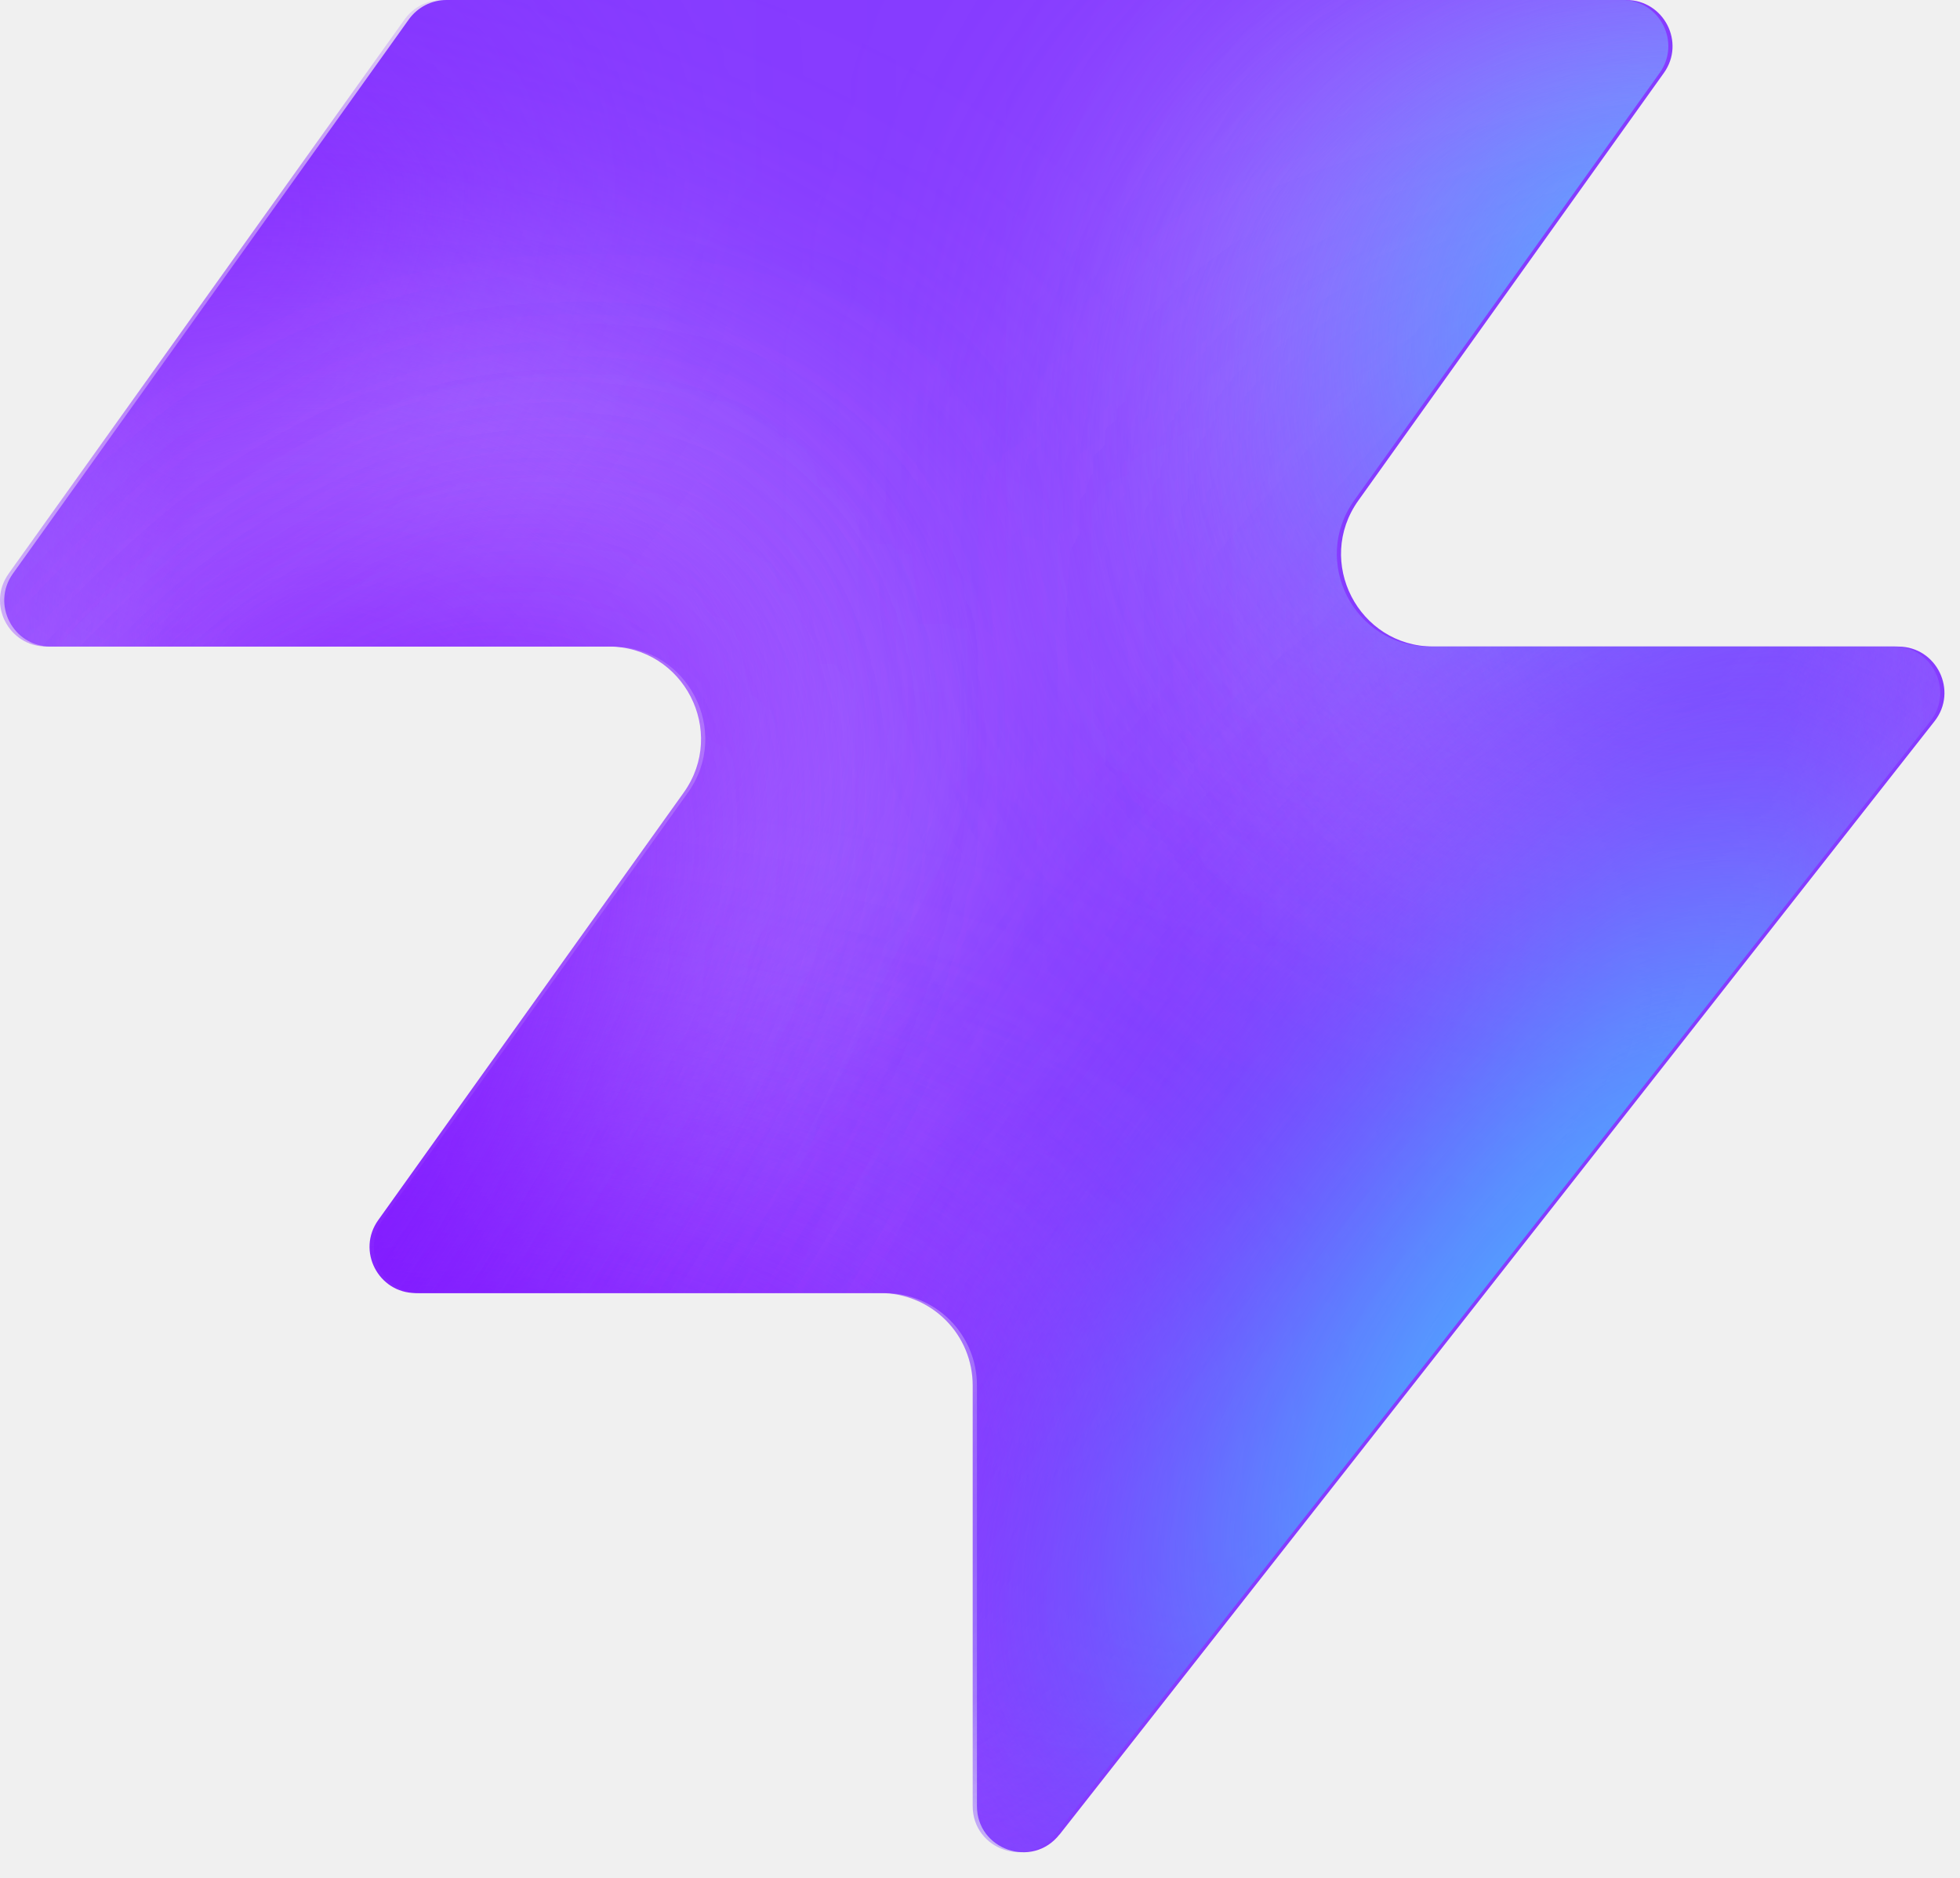
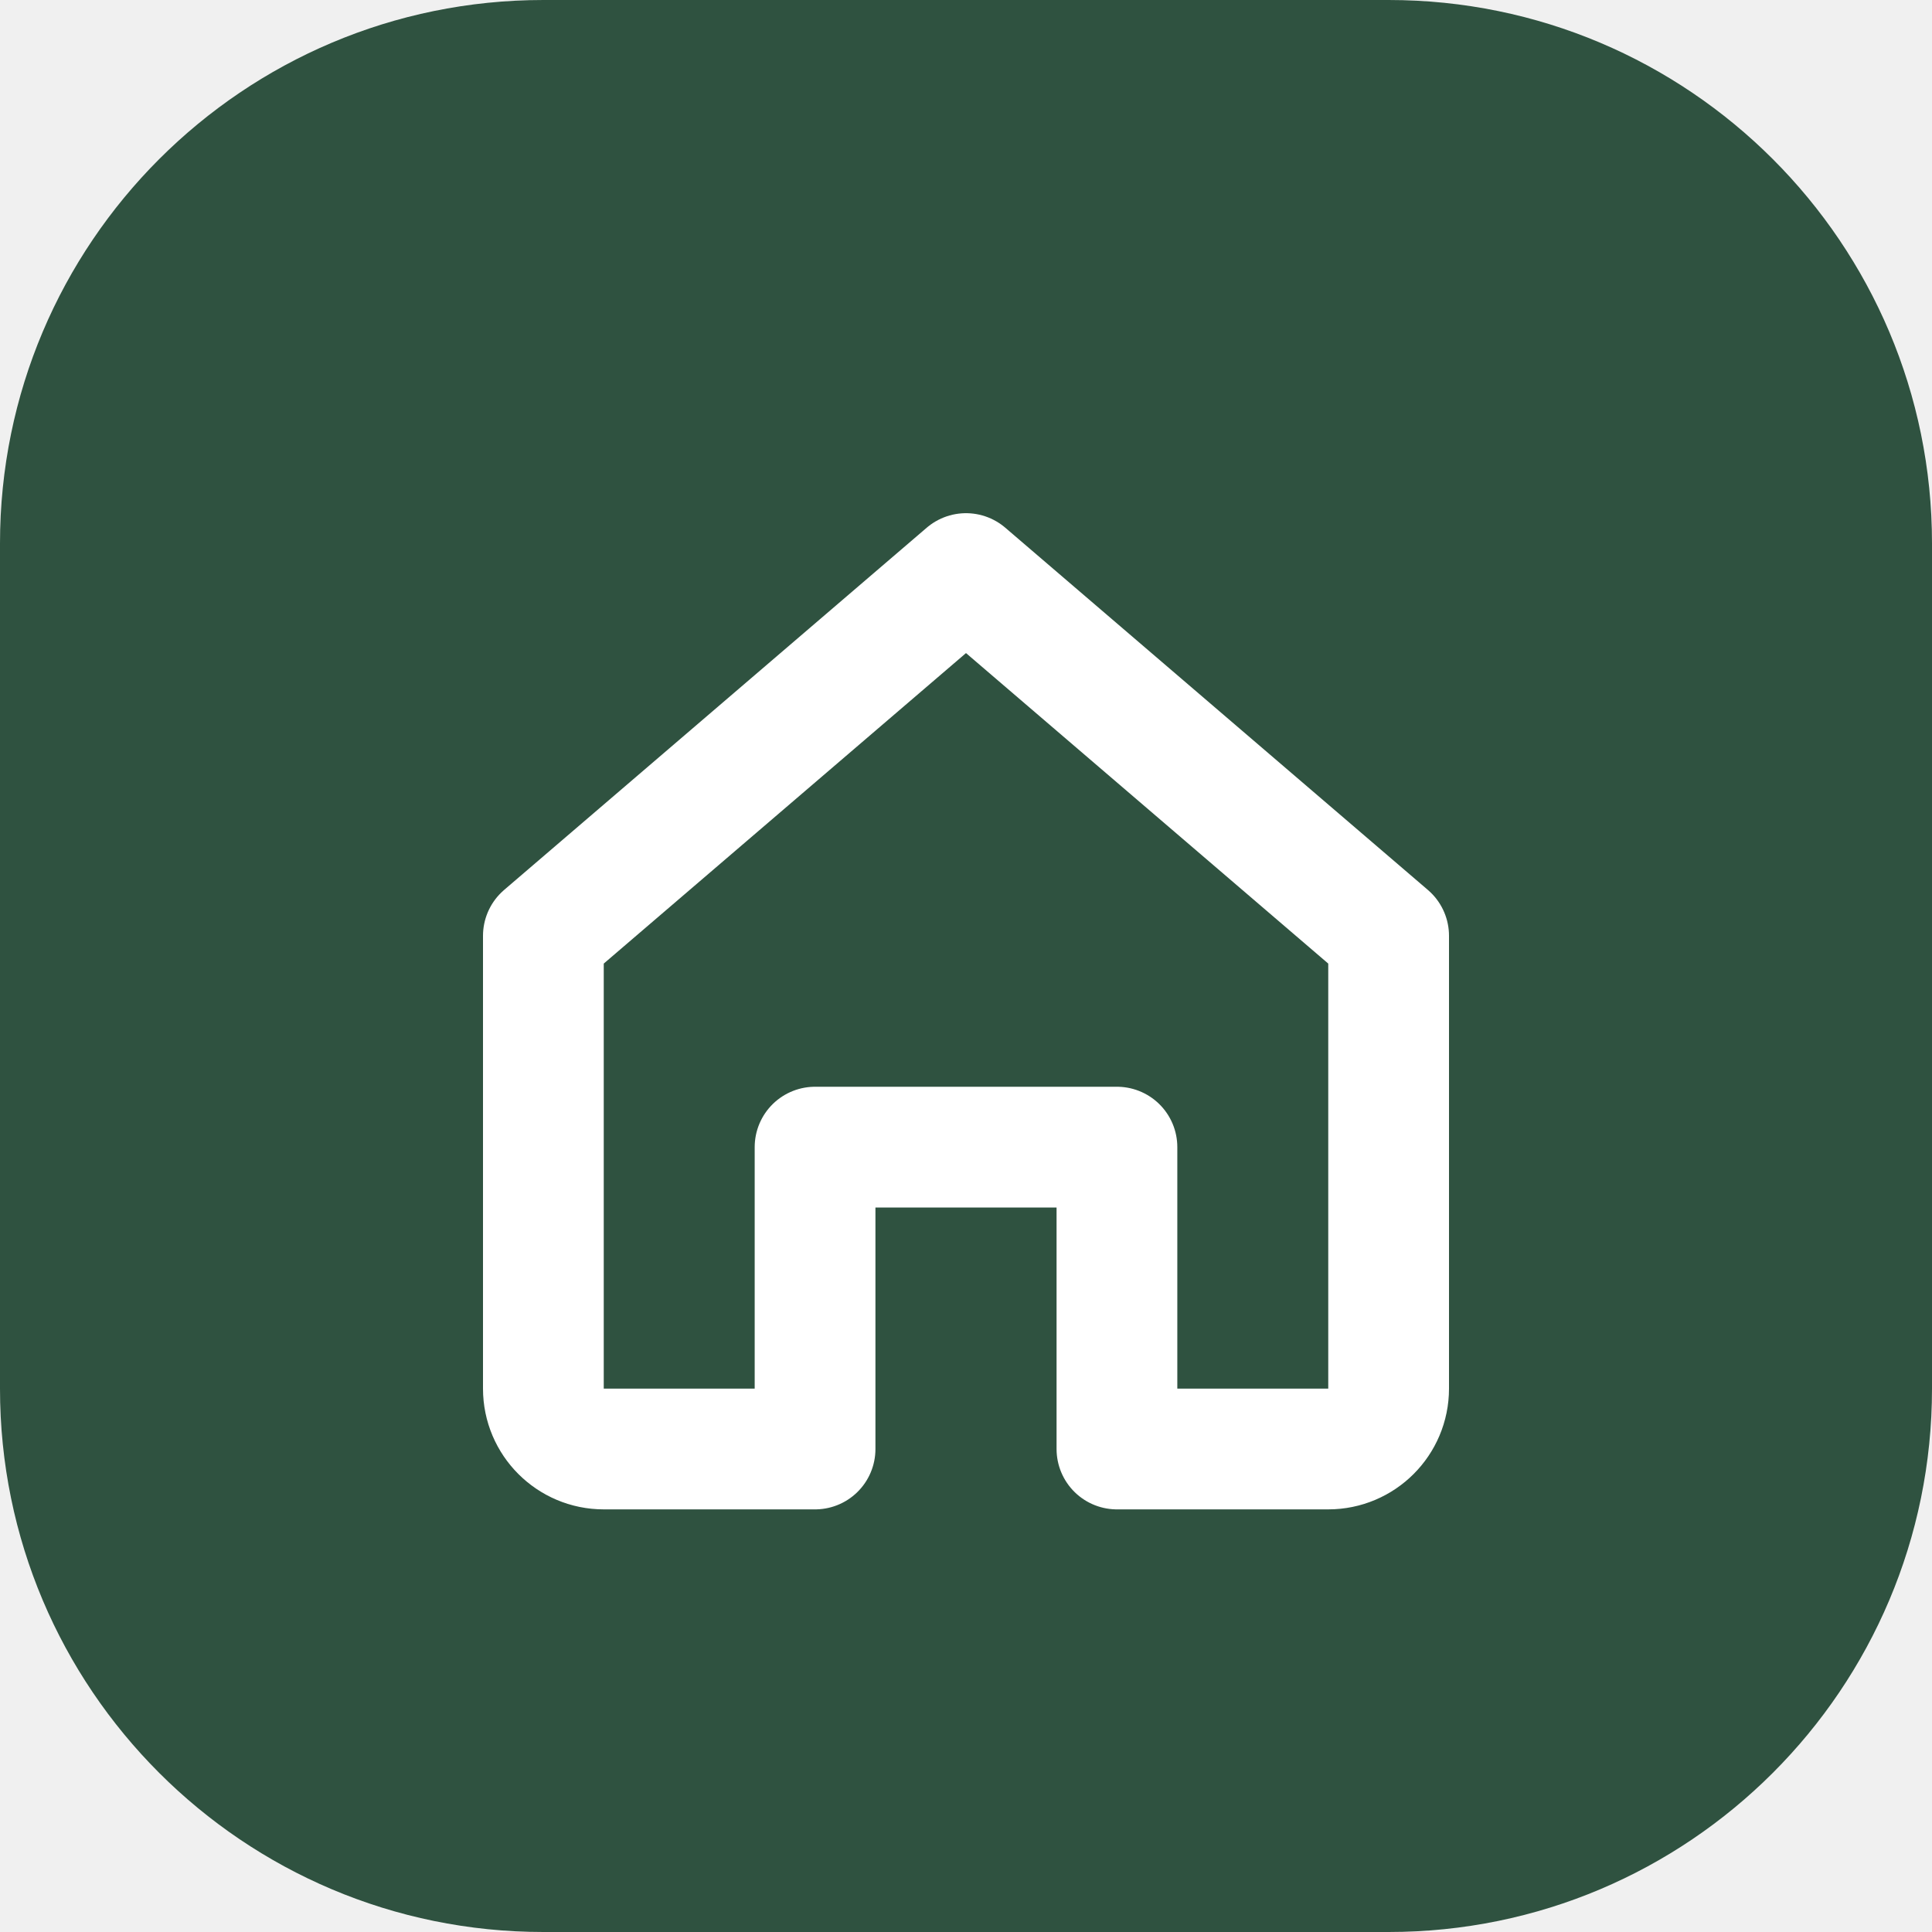
- <svg xmlns="http://www.w3.org/2000/svg" width="48" height="46" fill="none" viewBox="0 0 48 46">
-   <path fill="#863bff" d="M25.946 44.938c-.664.845-2.021.375-2.021-.698V33.937a2.26 2.26 0 0 0-2.262-2.262H10.287c-.92 0-1.456-1.04-.92-1.788l7.48-10.471c1.07-1.497 0-3.578-1.842-3.578H1.237c-.92 0-1.456-1.04-.92-1.788L10.013.474c.214-.297.556-.474.92-.474h28.894c.92 0 1.456 1.04.92 1.788l-7.48 10.471c-1.07 1.498 0 3.579 1.842 3.579h11.377c.943 0 1.473 1.088.89 1.83L25.947 44.94z" style="fill:#863bff;fill:color(display-p3 .525 .23 1);fill-opacity:1" />
-   <mask id="a" width="48" height="46" x="0" y="0" maskUnits="userSpaceOnUse" style="mask-type:alpha">
-     <path fill="#000" d="M25.842 44.938c-.664.844-2.021.375-2.021-.698V33.937a2.26 2.26 0 0 0-2.262-2.262H10.183c-.92 0-1.456-1.04-.92-1.788l7.48-10.471c1.07-1.498 0-3.579-1.842-3.579H1.133c-.92 0-1.456-1.04-.92-1.787L9.91.473c.214-.297.556-.474.92-.474h28.894c.92 0 1.456 1.04.92 1.788l-7.48 10.471c-1.07 1.498 0 3.578 1.842 3.578h11.377c.943 0 1.473 1.088.89 1.832L25.843 44.94z" style="fill:#000;fill-opacity:1" />
-   </mask>
-   <g mask="url(#a)">
-     <g filter="url(#b)">
-       <ellipse cx="5.508" cy="14.704" fill="#ede6ff" rx="5.508" ry="14.704" style="fill:#ede6ff;fill:color(display-p3 .927 .903 1);fill-opacity:1" transform="matrix(.00324 1 1 -.00324 -4.47 31.516)" />
-     </g>
-     <g filter="url(#c)">
-       <ellipse cx="10.399" cy="29.851" fill="#ede6ff" rx="10.399" ry="29.851" style="fill:#ede6ff;fill:color(display-p3 .927 .903 1);fill-opacity:1" transform="matrix(.00324 1 1 -.00324 -39.328 7.883)" />
-     </g>
-     <g filter="url(#d)">
-       <ellipse cx="5.508" cy="30.487" fill="#7e14ff" rx="5.508" ry="30.487" style="fill:#7e14ff;fill:color(display-p3 .492 .077 1);fill-opacity:1" transform="rotate(89.814 -25.913 -14.639)scale(1 -1)" />
-     </g>
-     <g filter="url(#e)">
-       <ellipse cx="5.508" cy="30.599" fill="#7e14ff" rx="5.508" ry="30.599" style="fill:#7e14ff;fill:color(display-p3 .492 .077 1);fill-opacity:1" transform="rotate(89.814 -32.644 -3.334)scale(1 -1)" />
-     </g>
-     <g filter="url(#f)">
-       <ellipse cx="5.508" cy="30.599" fill="#7e14ff" rx="5.508" ry="30.599" style="fill:#7e14ff;fill:color(display-p3 .492 .077 1);fill-opacity:1" transform="matrix(.00324 1 1 -.00324 -34.34 30.47)" />
-     </g>
-     <g filter="url(#g)">
-       <ellipse cx="14.072" cy="22.078" fill="#ede6ff" rx="14.072" ry="22.078" style="fill:#ede6ff;fill:color(display-p3 .927 .903 1);fill-opacity:1" transform="rotate(93.35 24.506 48.493)scale(-1 1)" />
-     </g>
-     <g filter="url(#h)">
-       <ellipse cx="3.47" cy="21.501" fill="#7e14ff" rx="3.47" ry="21.501" style="fill:#7e14ff;fill:color(display-p3 .492 .077 1);fill-opacity:1" transform="rotate(89.009 28.708 47.59)scale(-1 1)" />
-     </g>
-     <g filter="url(#i)">
-       <ellipse cx="3.47" cy="21.501" fill="#7e14ff" rx="3.47" ry="21.501" style="fill:#7e14ff;fill:color(display-p3 .492 .077 1);fill-opacity:1" transform="rotate(89.009 28.708 47.59)scale(-1 1)" />
-     </g>
-     <g filter="url(#j)">
-       <ellipse cx=".387" cy="8.972" fill="#7e14ff" rx="4.407" ry="29.108" style="fill:#7e14ff;fill:color(display-p3 .492 .077 1);fill-opacity:1" transform="rotate(39.51 .387 8.972)" />
-     </g>
-     <g filter="url(#k)">
-       <ellipse cx="47.523" cy="-6.092" fill="#7e14ff" rx="4.407" ry="29.108" style="fill:#7e14ff;fill:color(display-p3 .492 .077 1);fill-opacity:1" transform="rotate(37.892 47.523 -6.092)" />
-     </g>
-     <g filter="url(#l)">
-       <ellipse cx="41.412" cy="6.333" fill="#47bfff" rx="5.971" ry="9.665" style="fill:#47bfff;fill:color(display-p3 .28 .748 1);fill-opacity:1" transform="rotate(37.892 41.412 6.333)" />
-     </g>
-     <g filter="url(#m)">
-       <ellipse cx="-1.879" cy="38.332" fill="#7e14ff" rx="4.407" ry="29.108" style="fill:#7e14ff;fill:color(display-p3 .492 .077 1);fill-opacity:1" transform="rotate(37.892 -1.88 38.332)" />
-     </g>
-     <g filter="url(#n)">
-       <ellipse cx="-1.879" cy="38.332" fill="#7e14ff" rx="4.407" ry="29.108" style="fill:#7e14ff;fill:color(display-p3 .492 .077 1);fill-opacity:1" transform="rotate(37.892 -1.88 38.332)" />
-     </g>
-     <g filter="url(#o)">
-       <ellipse cx="35.651" cy="29.907" fill="#7e14ff" rx="4.407" ry="29.108" style="fill:#7e14ff;fill:color(display-p3 .492 .077 1);fill-opacity:1" transform="rotate(37.892 35.651 29.907)" />
-     </g>
-     <g filter="url(#p)">
-       <ellipse cx="38.418" cy="32.4" fill="#47bfff" rx="5.971" ry="15.297" style="fill:#47bfff;fill:color(display-p3 .28 .748 1);fill-opacity:1" transform="rotate(37.892 38.418 32.4)" />
-     </g>
-   </g>
-   <defs>
-     <filter id="b" width="60.045" height="41.654" x="-19.77" y="16.149" color-interpolation-filters="sRGB" filterUnits="userSpaceOnUse">
-       <feFlood flood-opacity="0" result="BackgroundImageFix" />
-       <feBlend in="SourceGraphic" in2="BackgroundImageFix" result="shape" />
-       <feGaussianBlur result="effect1_foregroundBlur_2002_17158" stdDeviation="7.659" />
-     </filter>
-     <filter id="c" width="90.34" height="51.437" x="-54.613" y="-7.533" color-interpolation-filters="sRGB" filterUnits="userSpaceOnUse">
-       <feFlood flood-opacity="0" result="BackgroundImageFix" />
-       <feBlend in="SourceGraphic" in2="BackgroundImageFix" result="shape" />
-       <feGaussianBlur result="effect1_foregroundBlur_2002_17158" stdDeviation="7.659" />
-     </filter>
-     <filter id="d" width="79.355" height="29.4" x="-49.64" y="2.03" color-interpolation-filters="sRGB" filterUnits="userSpaceOnUse">
-       <feFlood flood-opacity="0" result="BackgroundImageFix" />
-       <feBlend in="SourceGraphic" in2="BackgroundImageFix" result="shape" />
-       <feGaussianBlur result="effect1_foregroundBlur_2002_17158" stdDeviation="4.596" />
-     </filter>
-     <filter id="e" width="79.579" height="29.4" x="-45.045" y="20.029" color-interpolation-filters="sRGB" filterUnits="userSpaceOnUse">
-       <feFlood flood-opacity="0" result="BackgroundImageFix" />
-       <feBlend in="SourceGraphic" in2="BackgroundImageFix" result="shape" />
-       <feGaussianBlur result="effect1_foregroundBlur_2002_17158" stdDeviation="4.596" />
-     </filter>
-     <filter id="f" width="79.579" height="29.4" x="-43.513" y="21.178" color-interpolation-filters="sRGB" filterUnits="userSpaceOnUse">
-       <feFlood flood-opacity="0" result="BackgroundImageFix" />
-       <feBlend in="SourceGraphic" in2="BackgroundImageFix" result="shape" />
-       <feGaussianBlur result="effect1_foregroundBlur_2002_17158" stdDeviation="4.596" />
-     </filter>
-     <filter id="g" width="74.749" height="58.852" x="15.756" y="-17.901" color-interpolation-filters="sRGB" filterUnits="userSpaceOnUse">
-       <feFlood flood-opacity="0" result="BackgroundImageFix" />
-       <feBlend in="SourceGraphic" in2="BackgroundImageFix" result="shape" />
-       <feGaussianBlur result="effect1_foregroundBlur_2002_17158" stdDeviation="7.659" />
-     </filter>
-     <filter id="h" width="61.377" height="25.362" x="23.548" y="2.284" color-interpolation-filters="sRGB" filterUnits="userSpaceOnUse">
-       <feFlood flood-opacity="0" result="BackgroundImageFix" />
-       <feBlend in="SourceGraphic" in2="BackgroundImageFix" result="shape" />
-       <feGaussianBlur result="effect1_foregroundBlur_2002_17158" stdDeviation="4.596" />
-     </filter>
-     <filter id="i" width="61.377" height="25.362" x="23.548" y="2.284" color-interpolation-filters="sRGB" filterUnits="userSpaceOnUse">
-       <feFlood flood-opacity="0" result="BackgroundImageFix" />
-       <feBlend in="SourceGraphic" in2="BackgroundImageFix" result="shape" />
-       <feGaussianBlur result="effect1_foregroundBlur_2002_17158" stdDeviation="4.596" />
-     </filter>
-     <filter id="j" width="56.045" height="63.649" x="-27.636" y="-22.853" color-interpolation-filters="sRGB" filterUnits="userSpaceOnUse">
-       <feFlood flood-opacity="0" result="BackgroundImageFix" />
-       <feBlend in="SourceGraphic" in2="BackgroundImageFix" result="shape" />
-       <feGaussianBlur result="effect1_foregroundBlur_2002_17158" stdDeviation="4.596" />
-     </filter>
-     <filter id="k" width="54.814" height="64.646" x="20.116" y="-38.415" color-interpolation-filters="sRGB" filterUnits="userSpaceOnUse">
-       <feFlood flood-opacity="0" result="BackgroundImageFix" />
-       <feBlend in="SourceGraphic" in2="BackgroundImageFix" result="shape" />
-       <feGaussianBlur result="effect1_foregroundBlur_2002_17158" stdDeviation="4.596" />
-     </filter>
-     <filter id="l" width="33.541" height="35.313" x="24.641" y="-11.323" color-interpolation-filters="sRGB" filterUnits="userSpaceOnUse">
-       <feFlood flood-opacity="0" result="BackgroundImageFix" />
-       <feBlend in="SourceGraphic" in2="BackgroundImageFix" result="shape" />
-       <feGaussianBlur result="effect1_foregroundBlur_2002_17158" stdDeviation="4.596" />
-     </filter>
-     <filter id="m" width="54.814" height="64.646" x="-29.286" y="6.009" color-interpolation-filters="sRGB" filterUnits="userSpaceOnUse">
-       <feFlood flood-opacity="0" result="BackgroundImageFix" />
-       <feBlend in="SourceGraphic" in2="BackgroundImageFix" result="shape" />
-       <feGaussianBlur result="effect1_foregroundBlur_2002_17158" stdDeviation="4.596" />
-     </filter>
-     <filter id="n" width="54.814" height="64.646" x="-29.286" y="6.009" color-interpolation-filters="sRGB" filterUnits="userSpaceOnUse">
-       <feFlood flood-opacity="0" result="BackgroundImageFix" />
-       <feBlend in="SourceGraphic" in2="BackgroundImageFix" result="shape" />
-       <feGaussianBlur result="effect1_foregroundBlur_2002_17158" stdDeviation="4.596" />
-     </filter>
-     <filter id="o" width="54.814" height="64.646" x="8.244" y="-2.416" color-interpolation-filters="sRGB" filterUnits="userSpaceOnUse">
-       <feFlood flood-opacity="0" result="BackgroundImageFix" />
-       <feBlend in="SourceGraphic" in2="BackgroundImageFix" result="shape" />
-       <feGaussianBlur result="effect1_foregroundBlur_2002_17158" stdDeviation="4.596" />
-     </filter>
-     <filter id="p" width="39.409" height="43.623" x="18.713" y="10.588" color-interpolation-filters="sRGB" filterUnits="userSpaceOnUse">
-       <feFlood flood-opacity="0" result="BackgroundImageFix" />
-       <feBlend in="SourceGraphic" in2="BackgroundImageFix" result="shape" />
-       <feGaussianBlur result="effect1_foregroundBlur_2002_17158" stdDeviation="4.596" />
-     </filter>
-   </defs>
+ <svg xmlns="http://www.w3.org/2000/svg" viewBox="0 0 32 32">
+   <rect width="32" height="32" rx="9" fill="#2f5240" />
+   <path d="M9 15.5 16 9.5l7 6V23a1 1 0 0 1-1 1h-3.5v-5h-5v5H10a1 1 0 0 1-1-1z" fill="none" stroke="#fff" stroke-width="2" stroke-linejoin="round" />
</svg>
